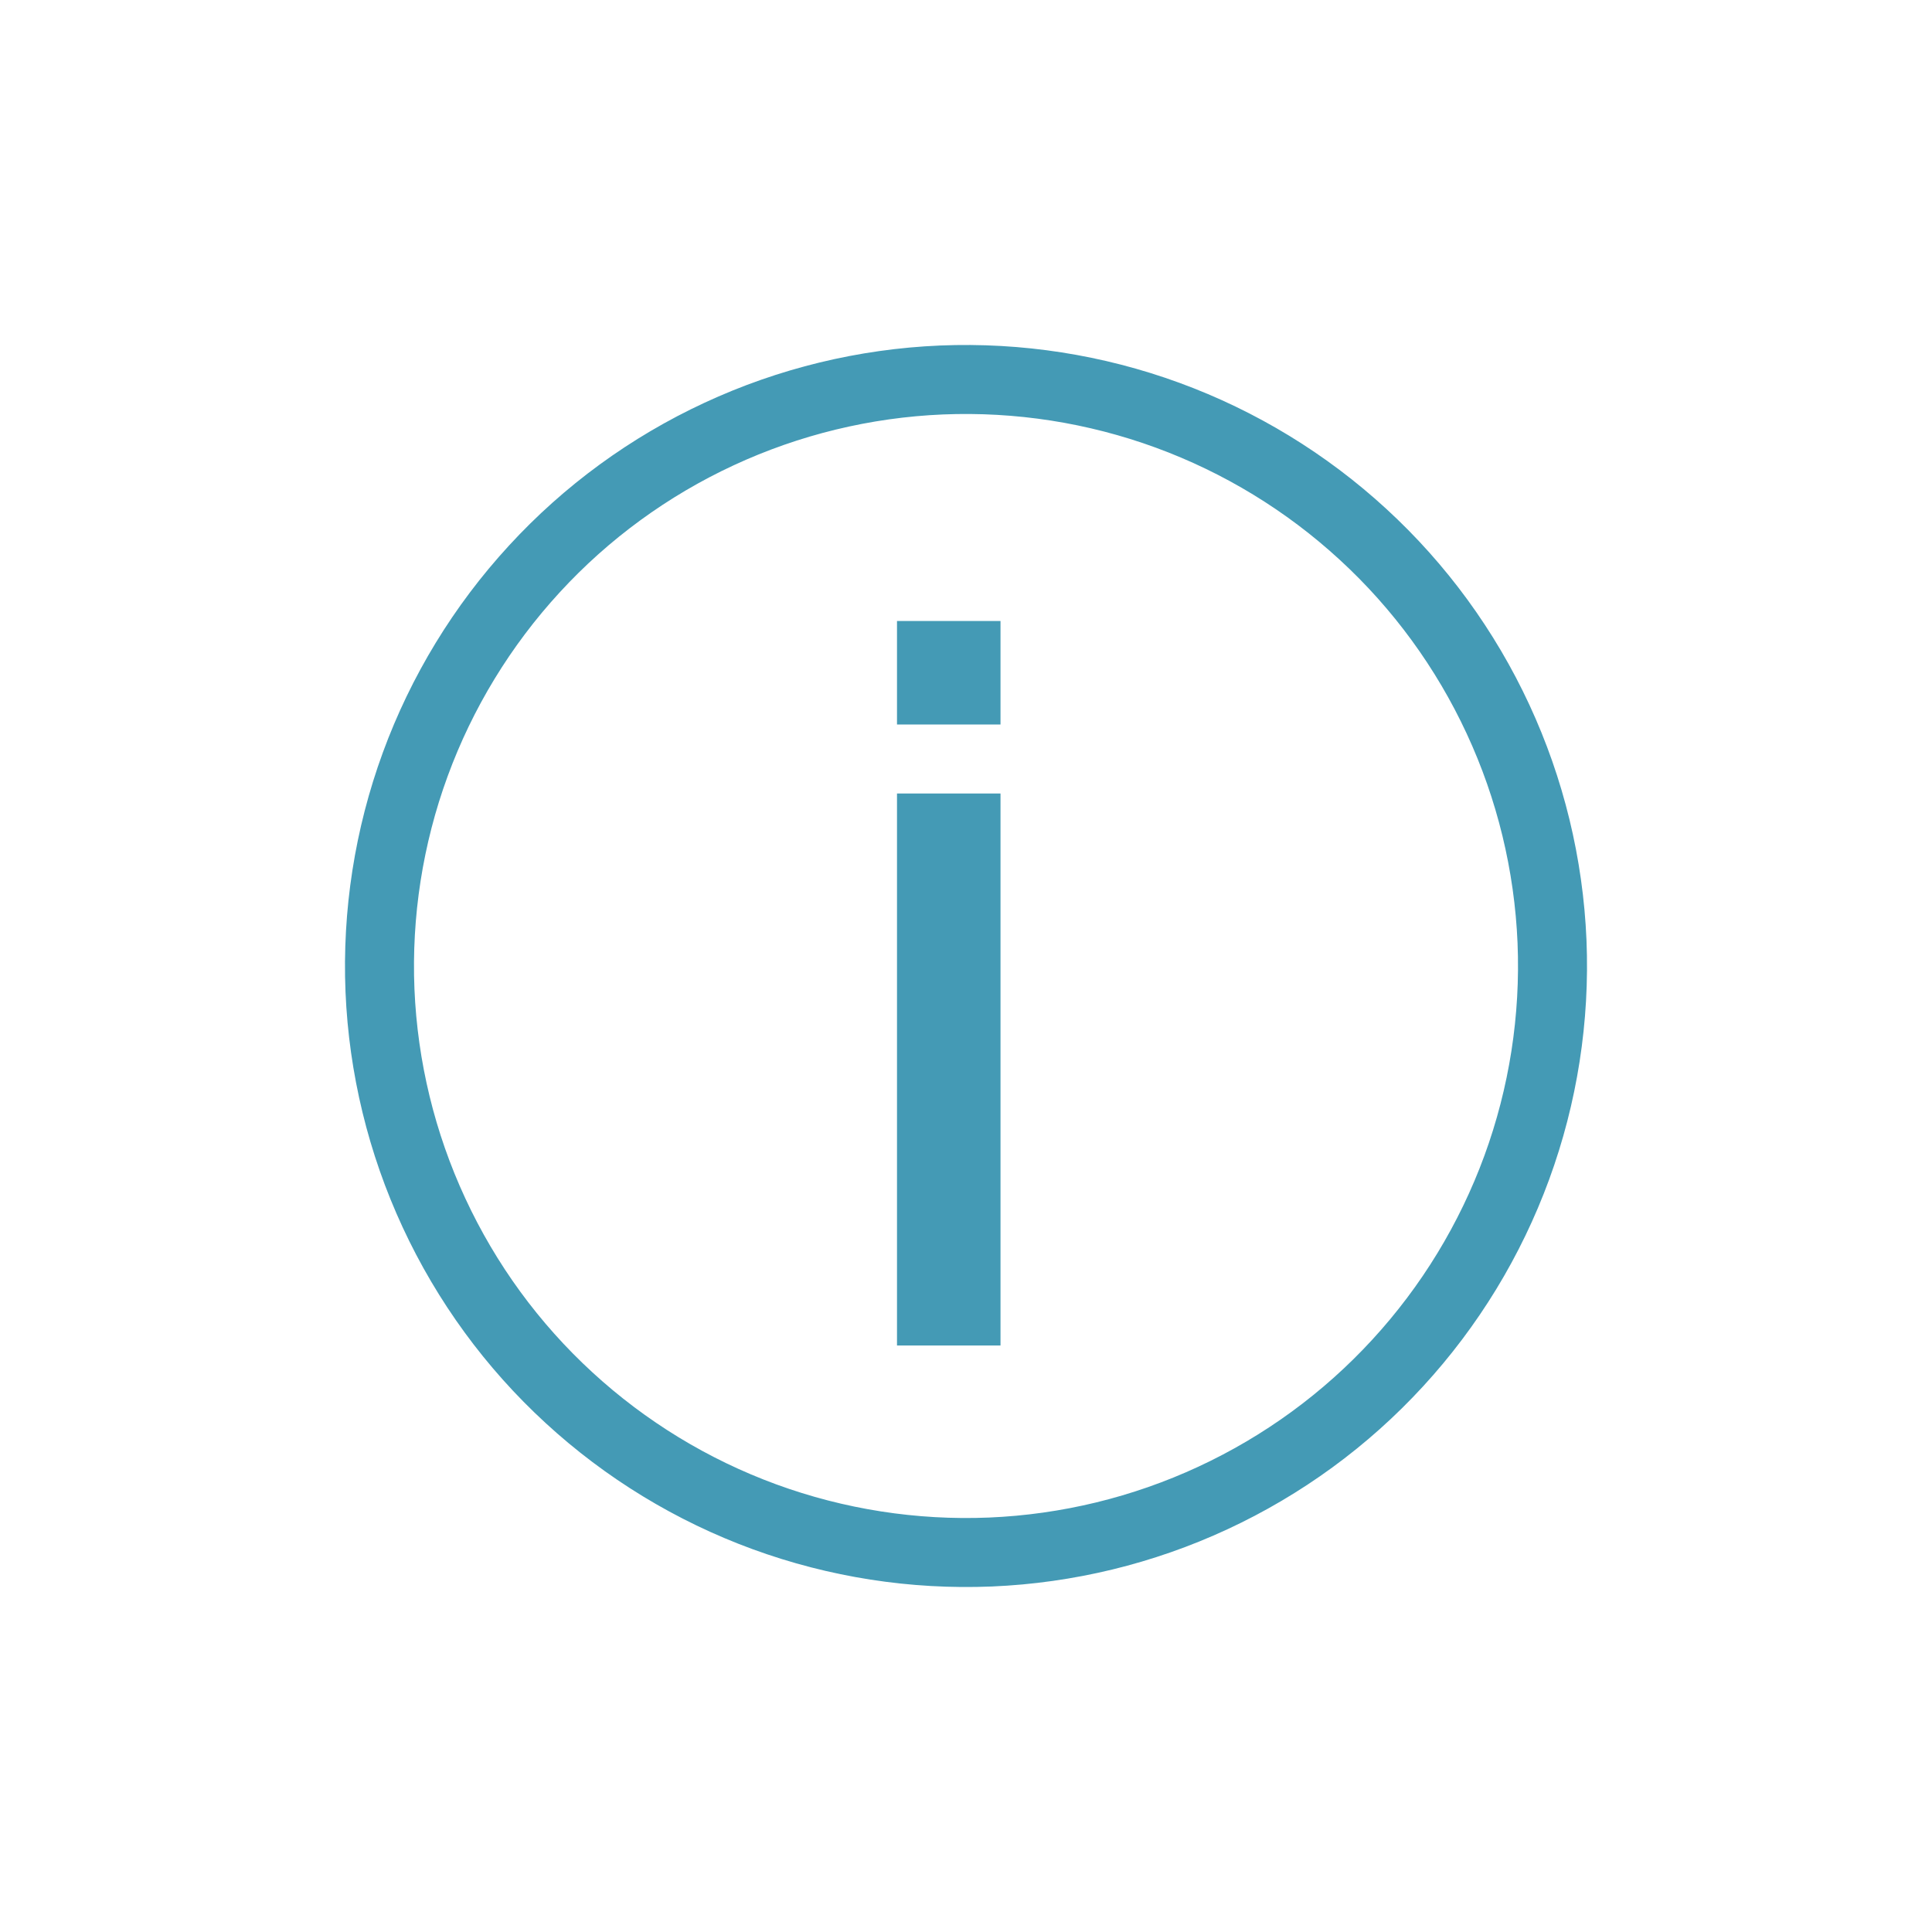
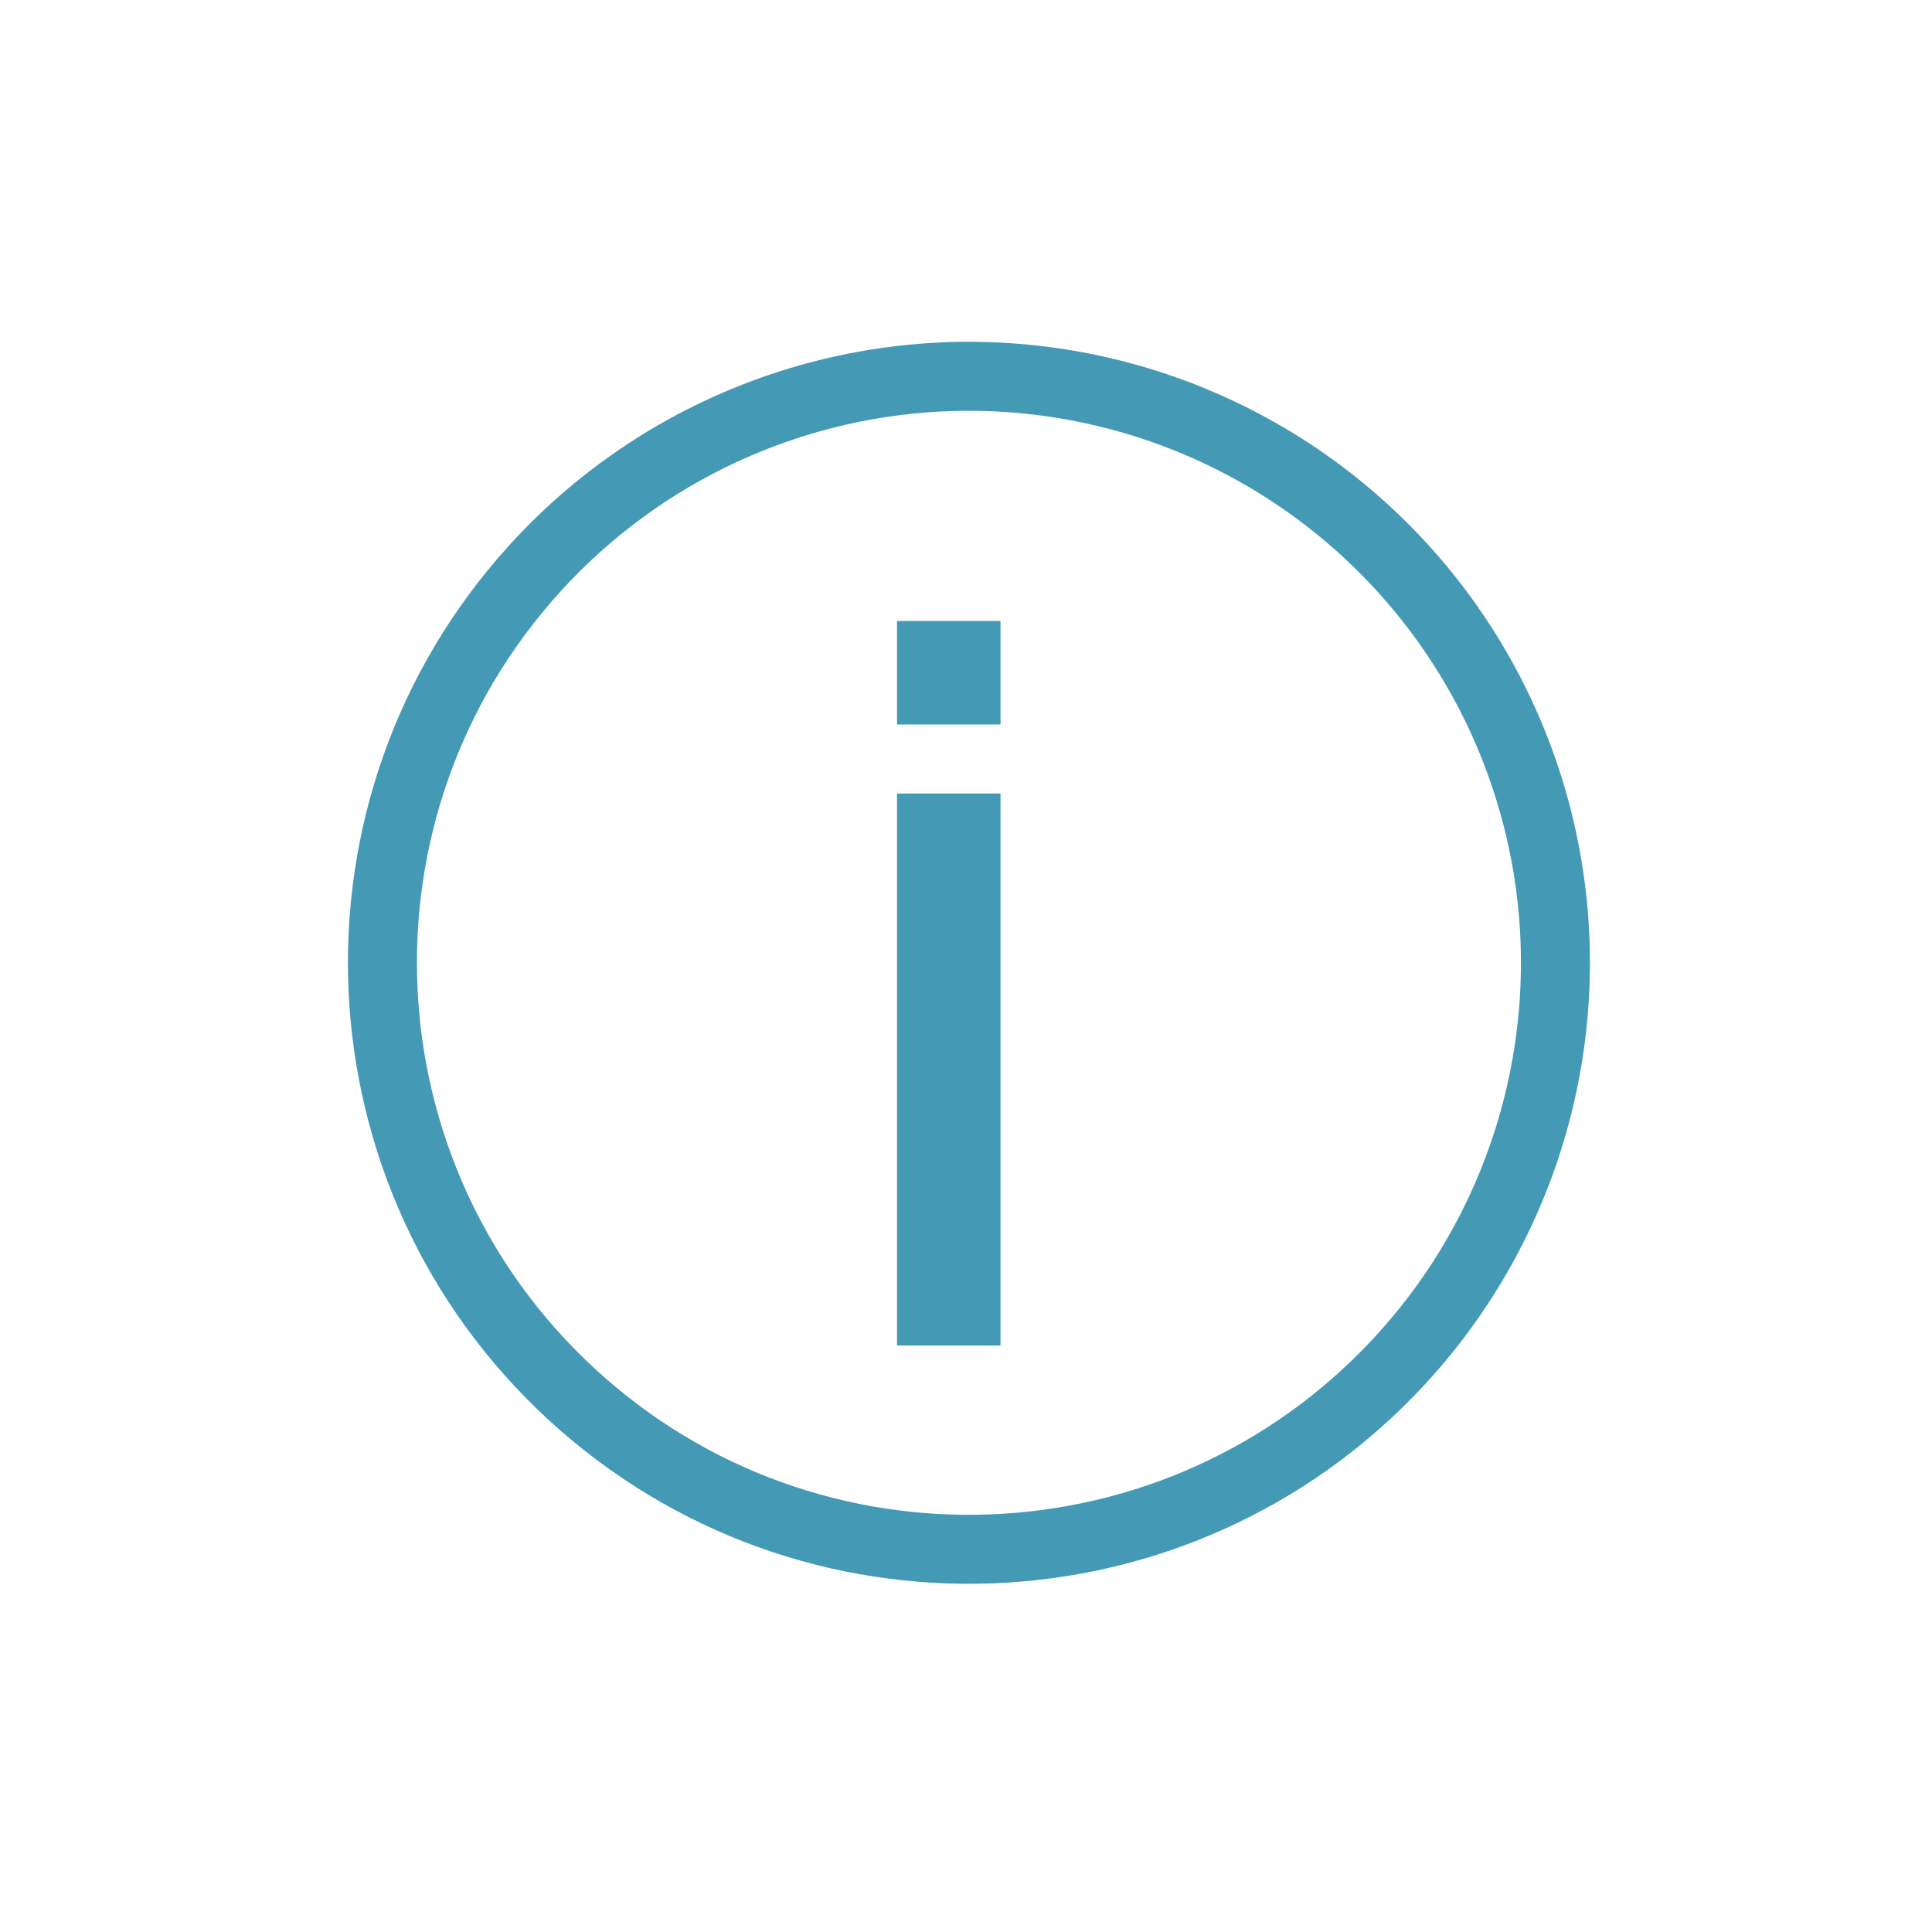
<svg xmlns="http://www.w3.org/2000/svg" width="28" height="28" viewBox="0 0 28 28" fill="none">
-   <path d="M7.744 8.246C8.499 7.424 9.409 6.76 10.422 6.29C11.434 5.82 12.53 5.554 13.645 5.507C14.76 5.461 15.873 5.634 16.922 6.018C17.97 6.402 18.932 6.988 19.754 7.744C20.576 8.499 21.24 9.409 21.71 10.422C22.18 11.434 22.446 12.53 22.493 13.645C22.539 14.76 22.366 15.873 21.982 16.922C21.598 17.97 21.012 18.932 20.256 19.754C19.501 20.576 18.591 21.24 17.578 21.71C16.566 22.18 15.47 22.446 14.355 22.493C13.24 22.539 12.127 22.366 11.078 21.982C10.03 21.598 9.068 21.012 8.246 20.256C7.424 19.501 6.76 18.591 6.29 17.578C5.82 16.566 5.554 15.47 5.507 14.355C5.461 13.24 5.634 12.127 6.018 11.078C6.402 10.03 6.988 9.068 7.744 8.246L7.744 8.246Z" stroke="#449AB5" />
-   <path d="M13 10.5H14.5V9H13V10.5Z" fill="#449AB5" />
-   <path d="M13 19.5H14.5V11.5H13V19.5Z" fill="#449AB5" />
+   <path d="M7.744 8.246a8.5 8.5 0 1112.512 11.508A8.5 8.5 0 017.744 8.246h0z" stroke="#449AB5" />
+   <path d="M13 10.5h1.5V9H13v1.5zm0 9h1.5v-8H13v8z" fill="#449AB5" />
</svg>
